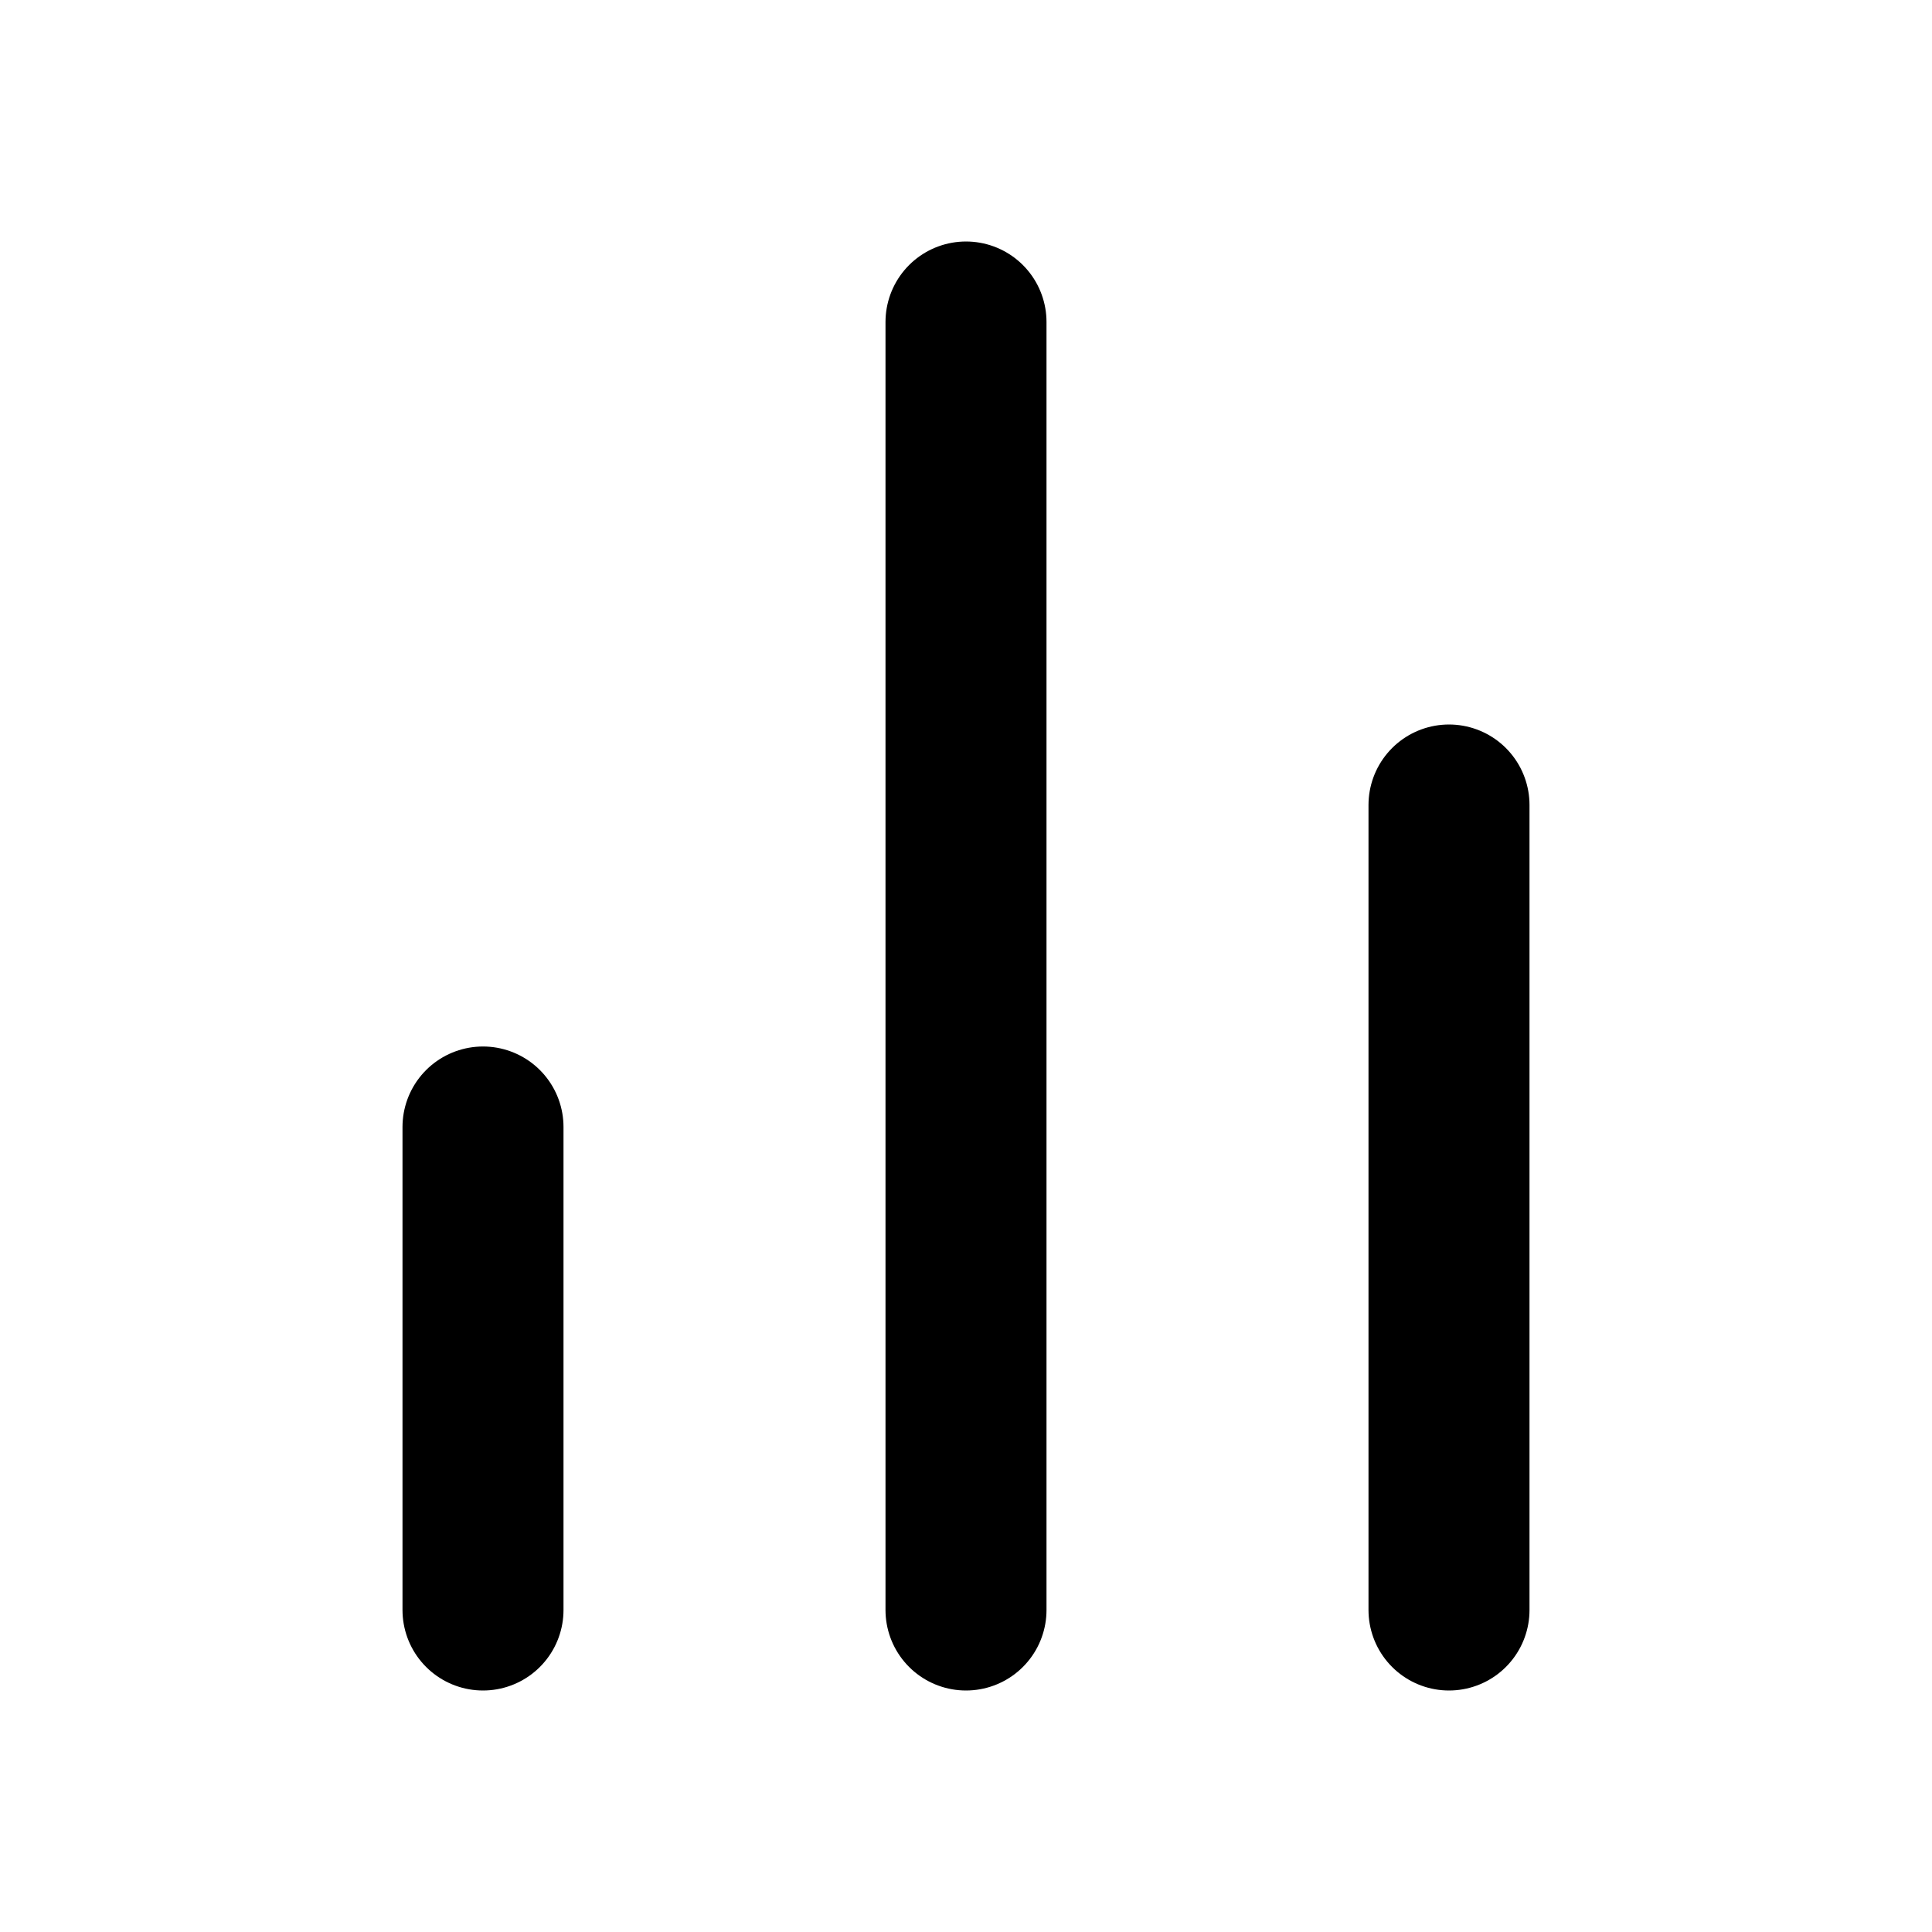
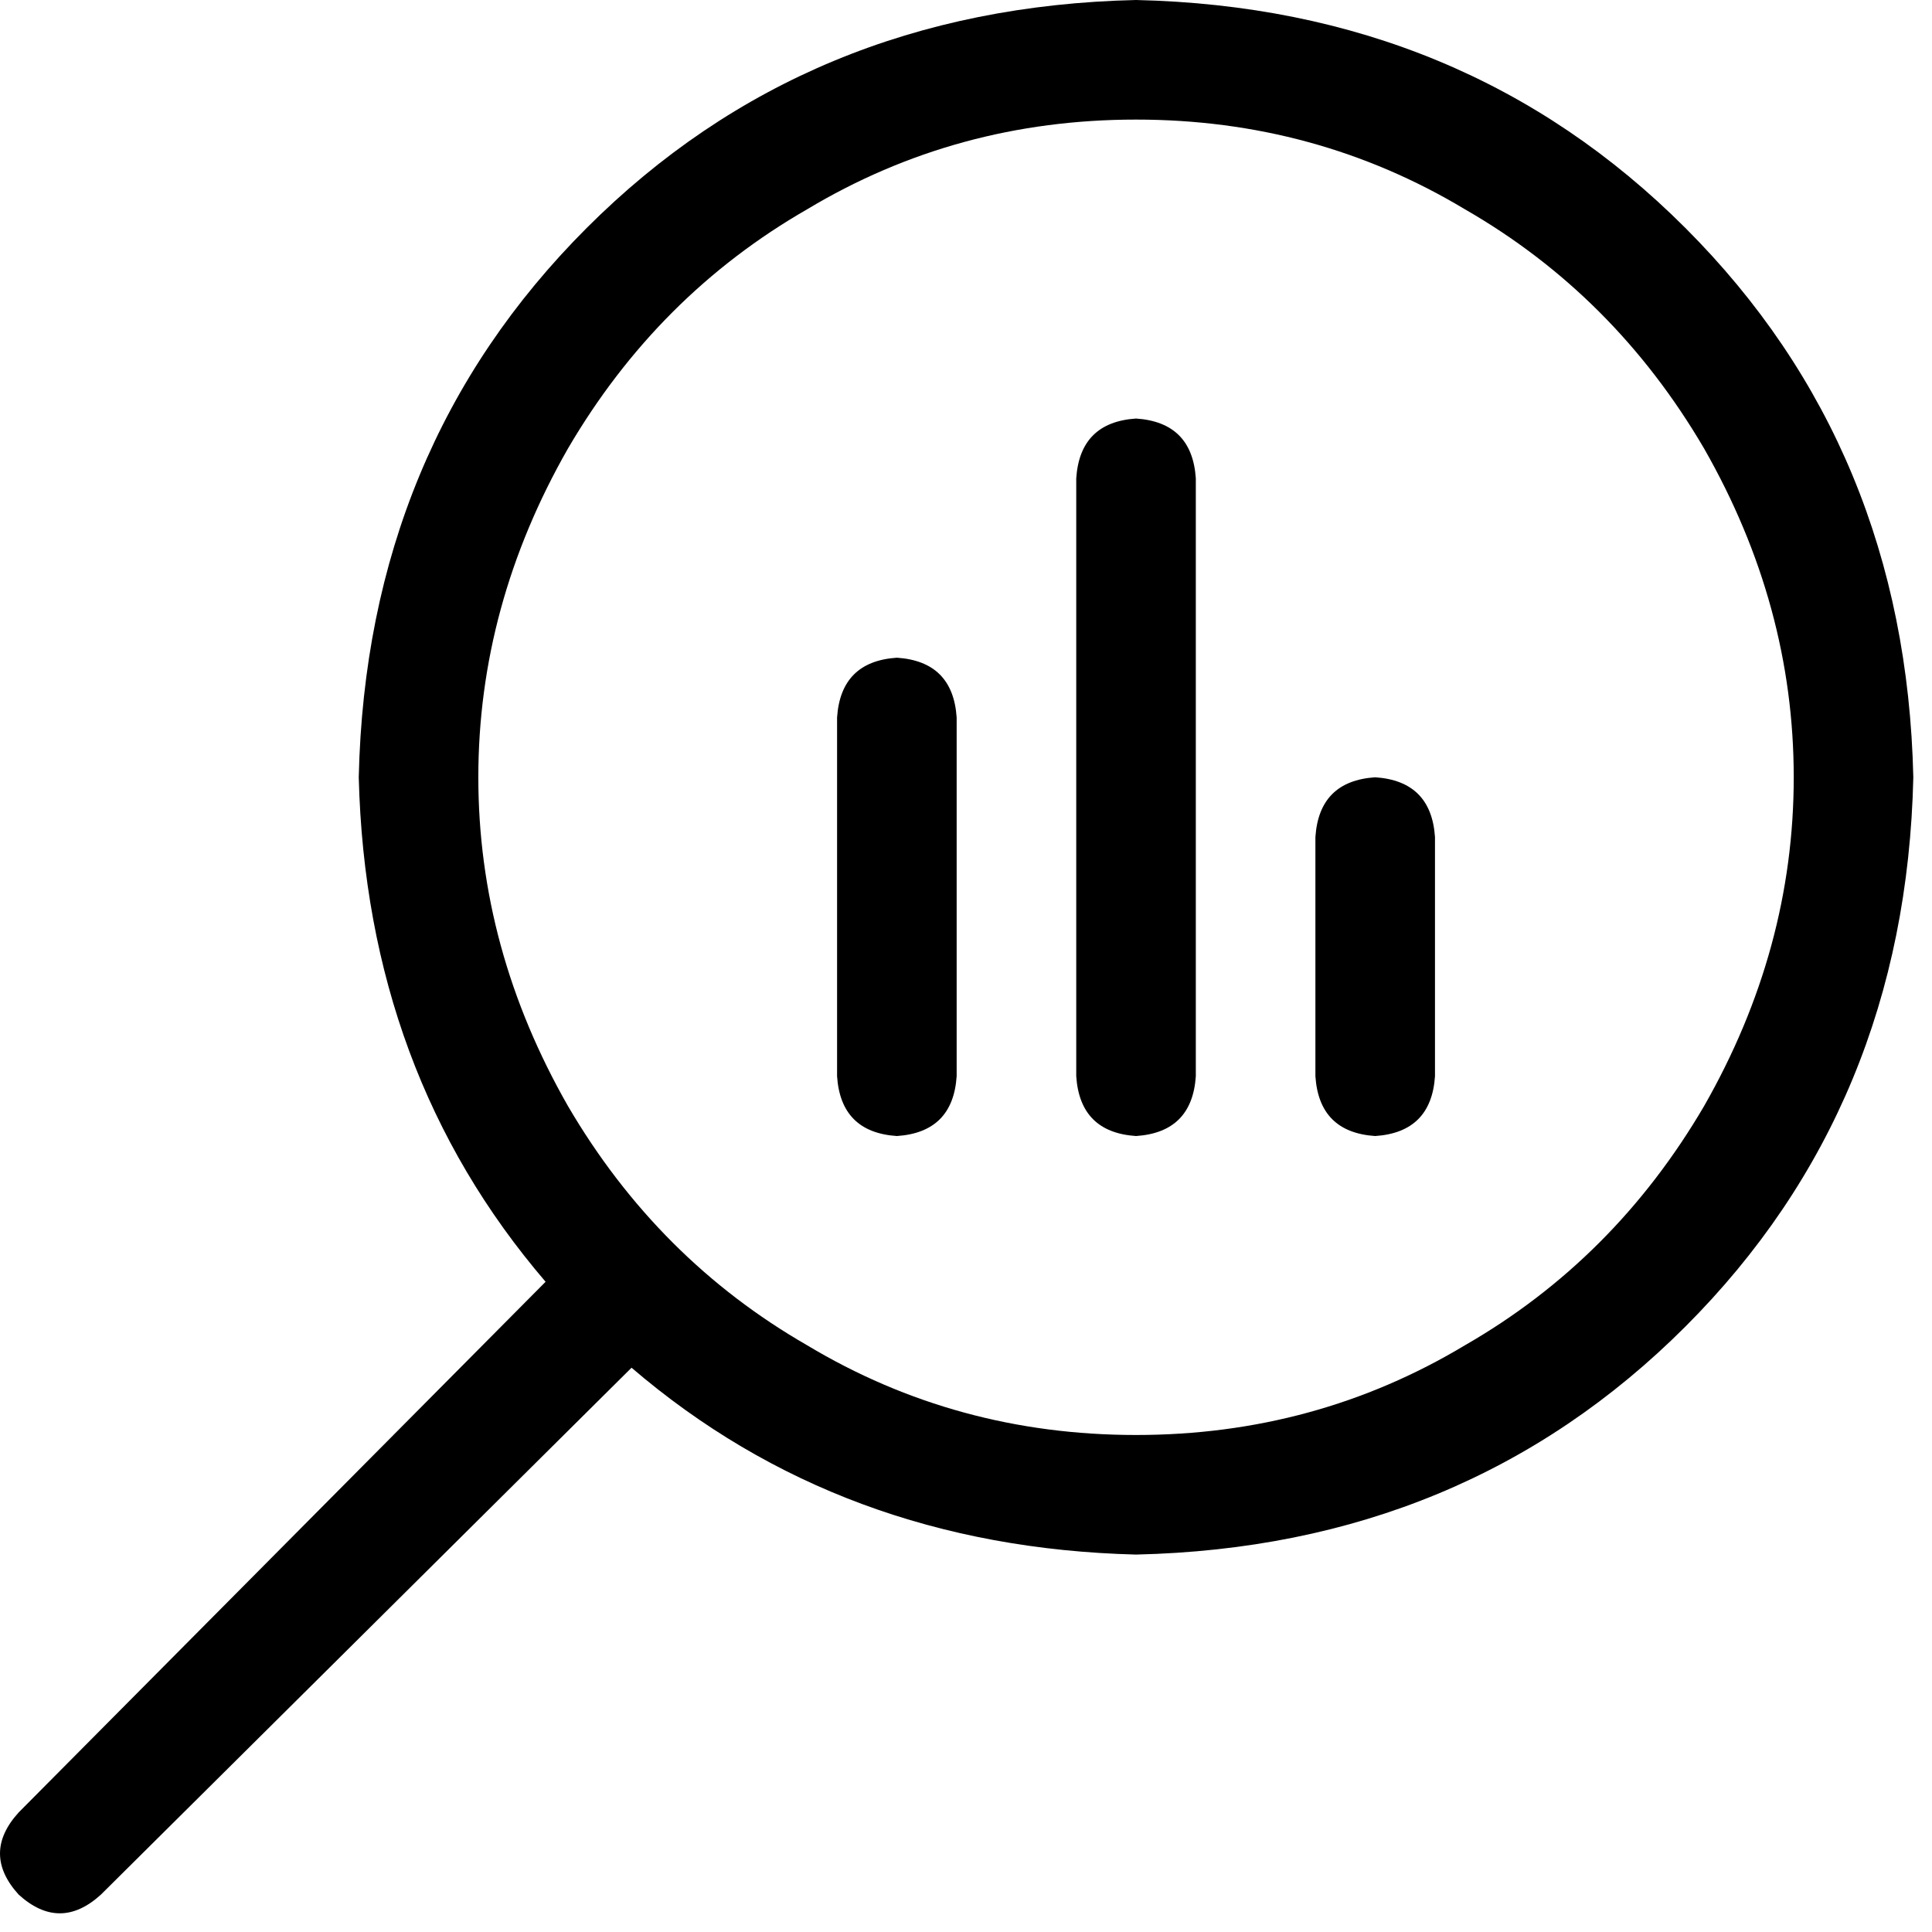
- <svg xmlns="http://www.w3.org/2000/svg" width="24" height="24" viewBox="0 0 24 24" fill="none" stroke="currentColor" stroke-width="2" stroke-linecap="round" stroke-linejoin="round" class="feather feather-bar-chart-2">
-   <line x1="18" y1="20" x2="18" y2="10" />
-   <line x1="12" y1="20" x2="12" y2="4" />
-   <line x1="6" y1="20" x2="6" y2="14" />
+ <svg xmlns="http://www.w3.org/2000/svg" height="1em" fill="currentColor" viewBox="0 0 512 512" version="1.1" id="svg287">
+   <defs id="defs291" />
+   <path d="m 301.06,31.691 q -47.536,0 -87.149,23.768 v 0 0 q -39.613,22.778 -63.381,63.381 -23.768,41.594 -23.768,87.149 0,45.555 23.768,87.149 23.768,40.603 63.381,63.381 39.613,23.768 87.149,23.768 47.536,0 87.149,-23.768 39.613,-22.778 63.381,-63.381 23.768,-41.594 23.768,-87.149 0,-45.555 -23.768,-87.149 Q 427.822,78.236 388.209,55.458 348.596,31.691 301.06,31.691 Z m 0,380.286 Q 222.824,409.996 167.366,362.46 L 26.739,502.097 v 0 q -10.894,9.903 -21.787,0 -9.903,-10.894 0,-21.787 L 144.588,339.683 v 0 Q 97.052,284.224 95.072,205.988 97.052,118.839 155.482,60.41 213.911,1.981 301.06,0 388.209,1.981 446.638,60.41 q 58.429,58.429 60.41,145.578 -1.981,87.149 -60.41,145.578 -58.429,58.429 -145.578,60.41 z m 79.226,-190.143 v 63.381 -63.381 63.381 q -0.99,14.855 -15.845,15.845 -14.855,-0.99 -15.845,-15.845 v -63.381 0 q 0.99,-14.855 15.845,-15.845 14.855,0.99 15.845,15.845 z M 316.905,126.762 V 285.215 126.762 285.215 q -0.99,14.855 -15.845,15.845 -14.855,-0.99 -15.845,-15.845 v -158.453 0 q 0.99,-14.855 15.845,-15.845 14.855,0.99 15.845,15.845 z m -63.381,63.381 v 95.072 -95.072 95.072 q -0.99,14.855 -15.845,15.845 -14.855,-0.99 -15.845,-15.845 v -95.072 0 q 0.99,-14.855 15.845,-15.845 14.855,0.99 15.845,15.845 z" id="path285" />
</svg>
